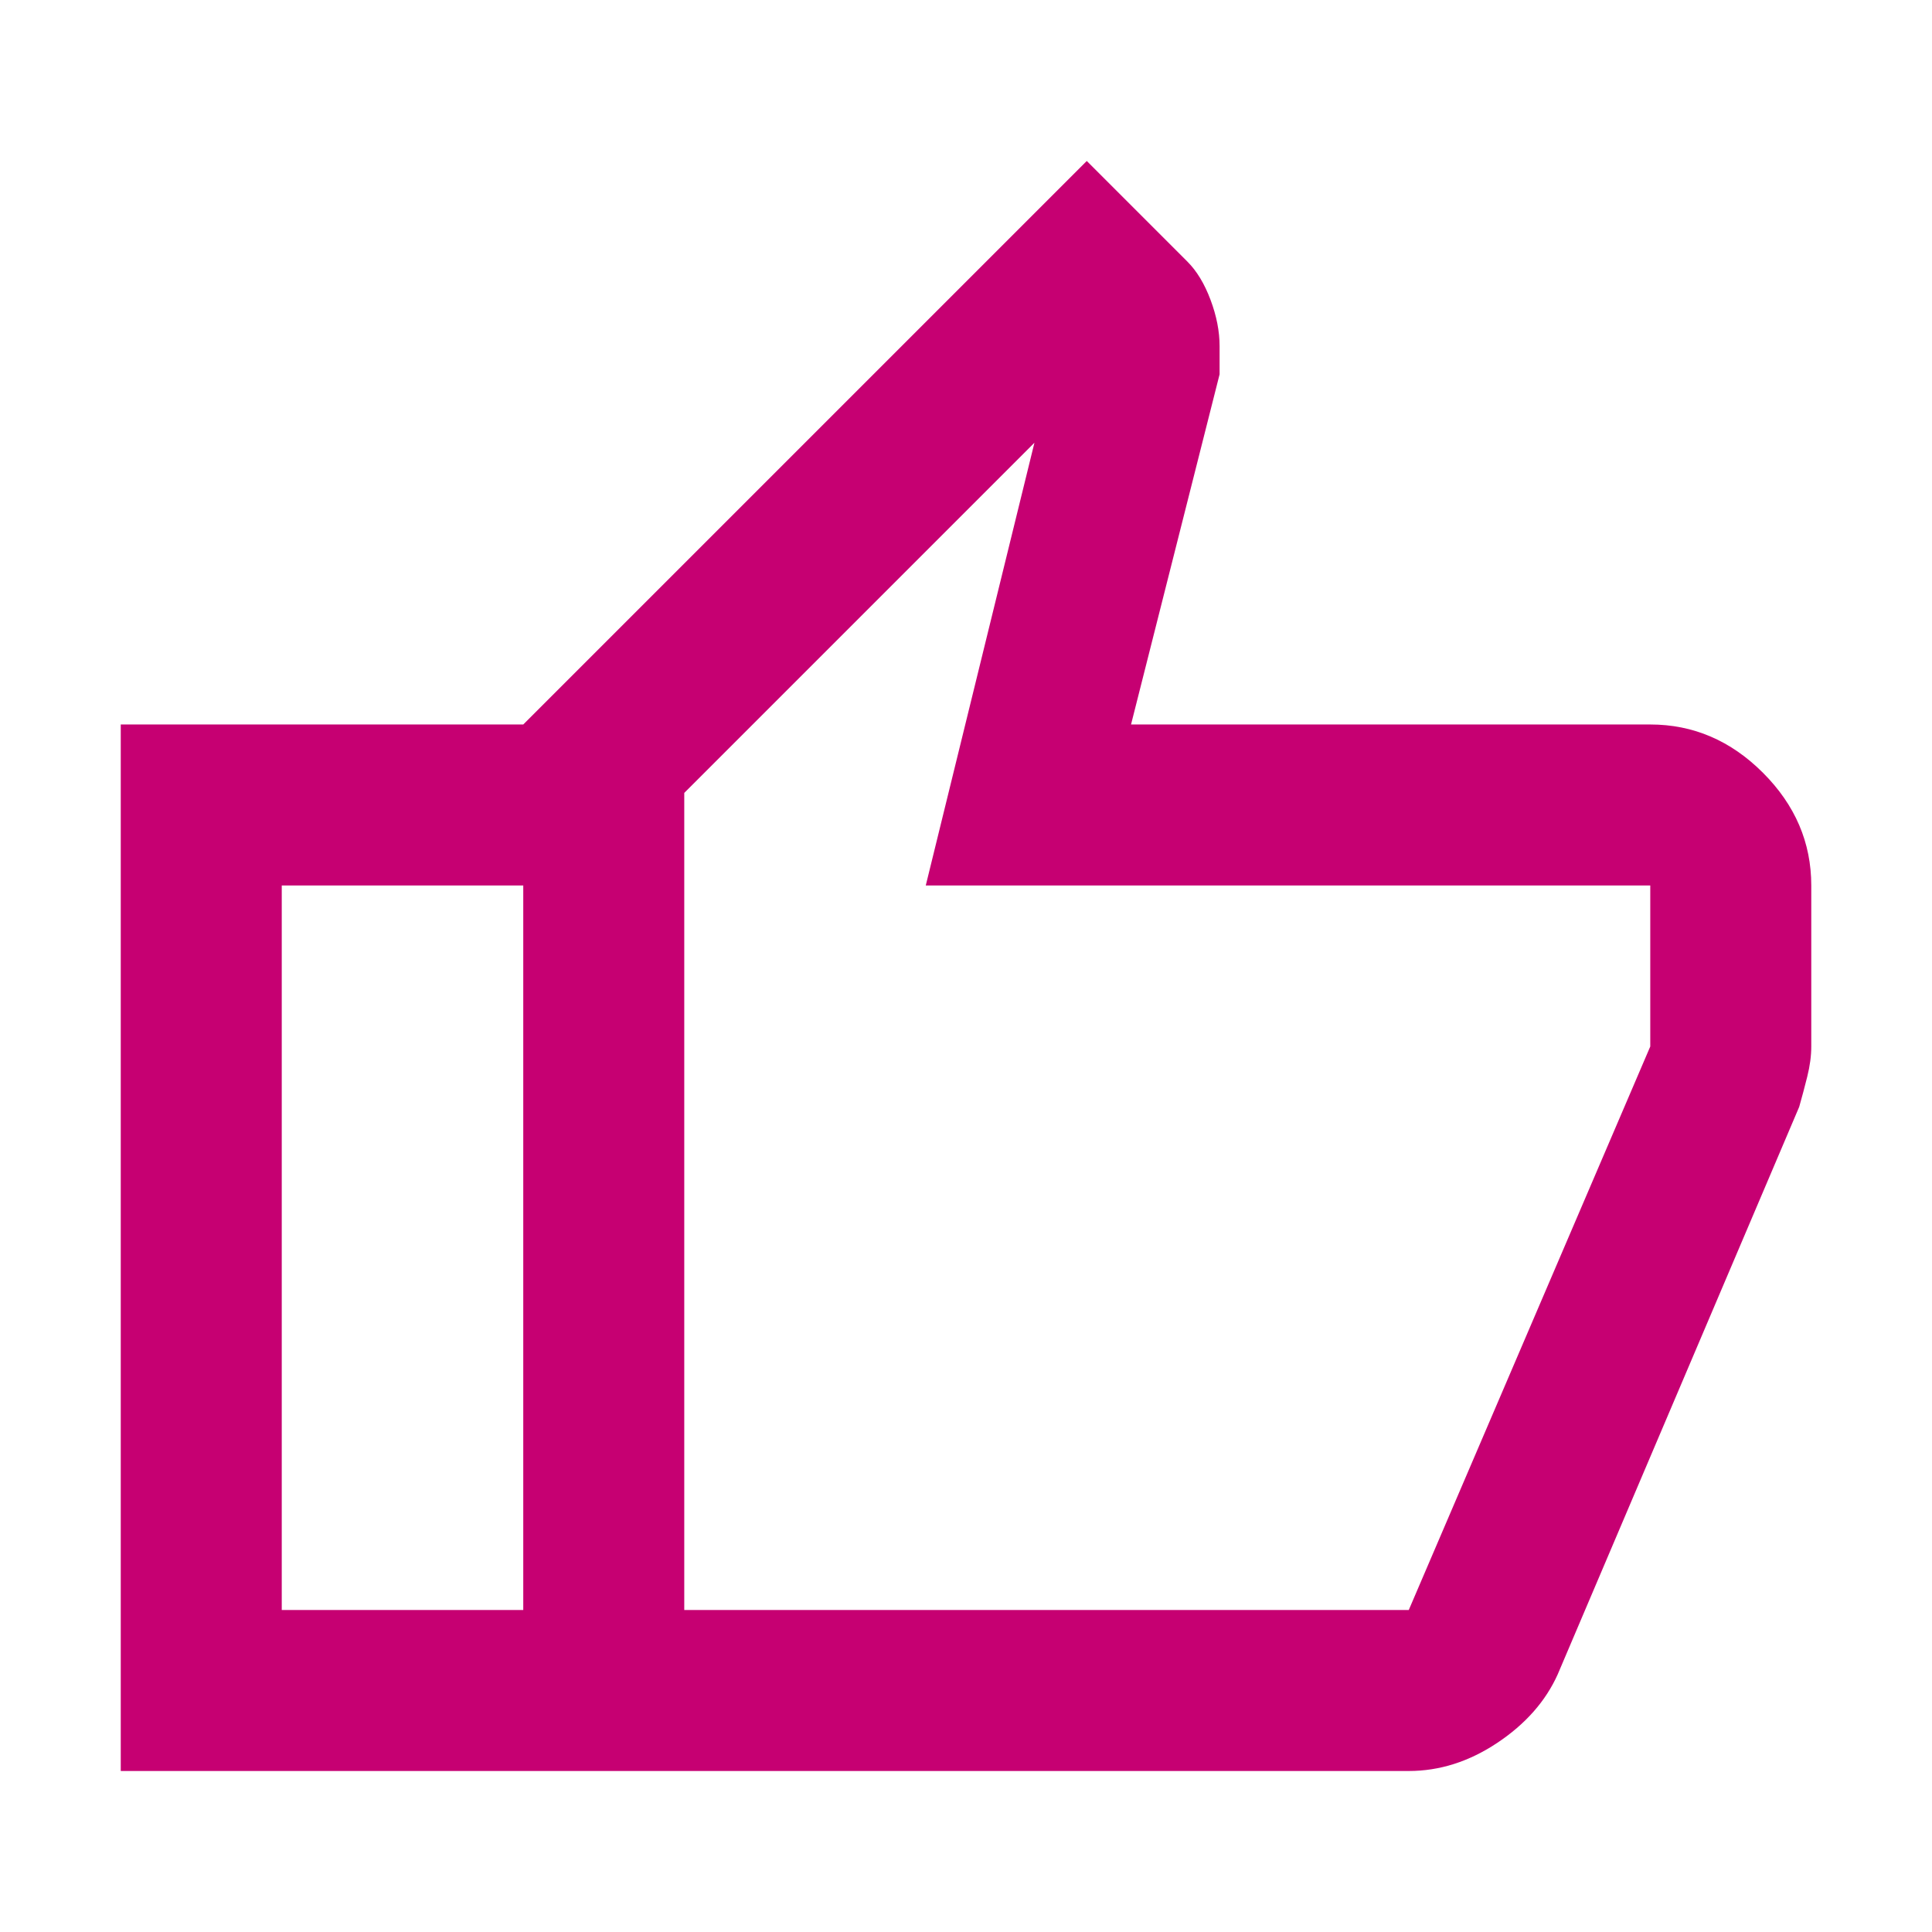
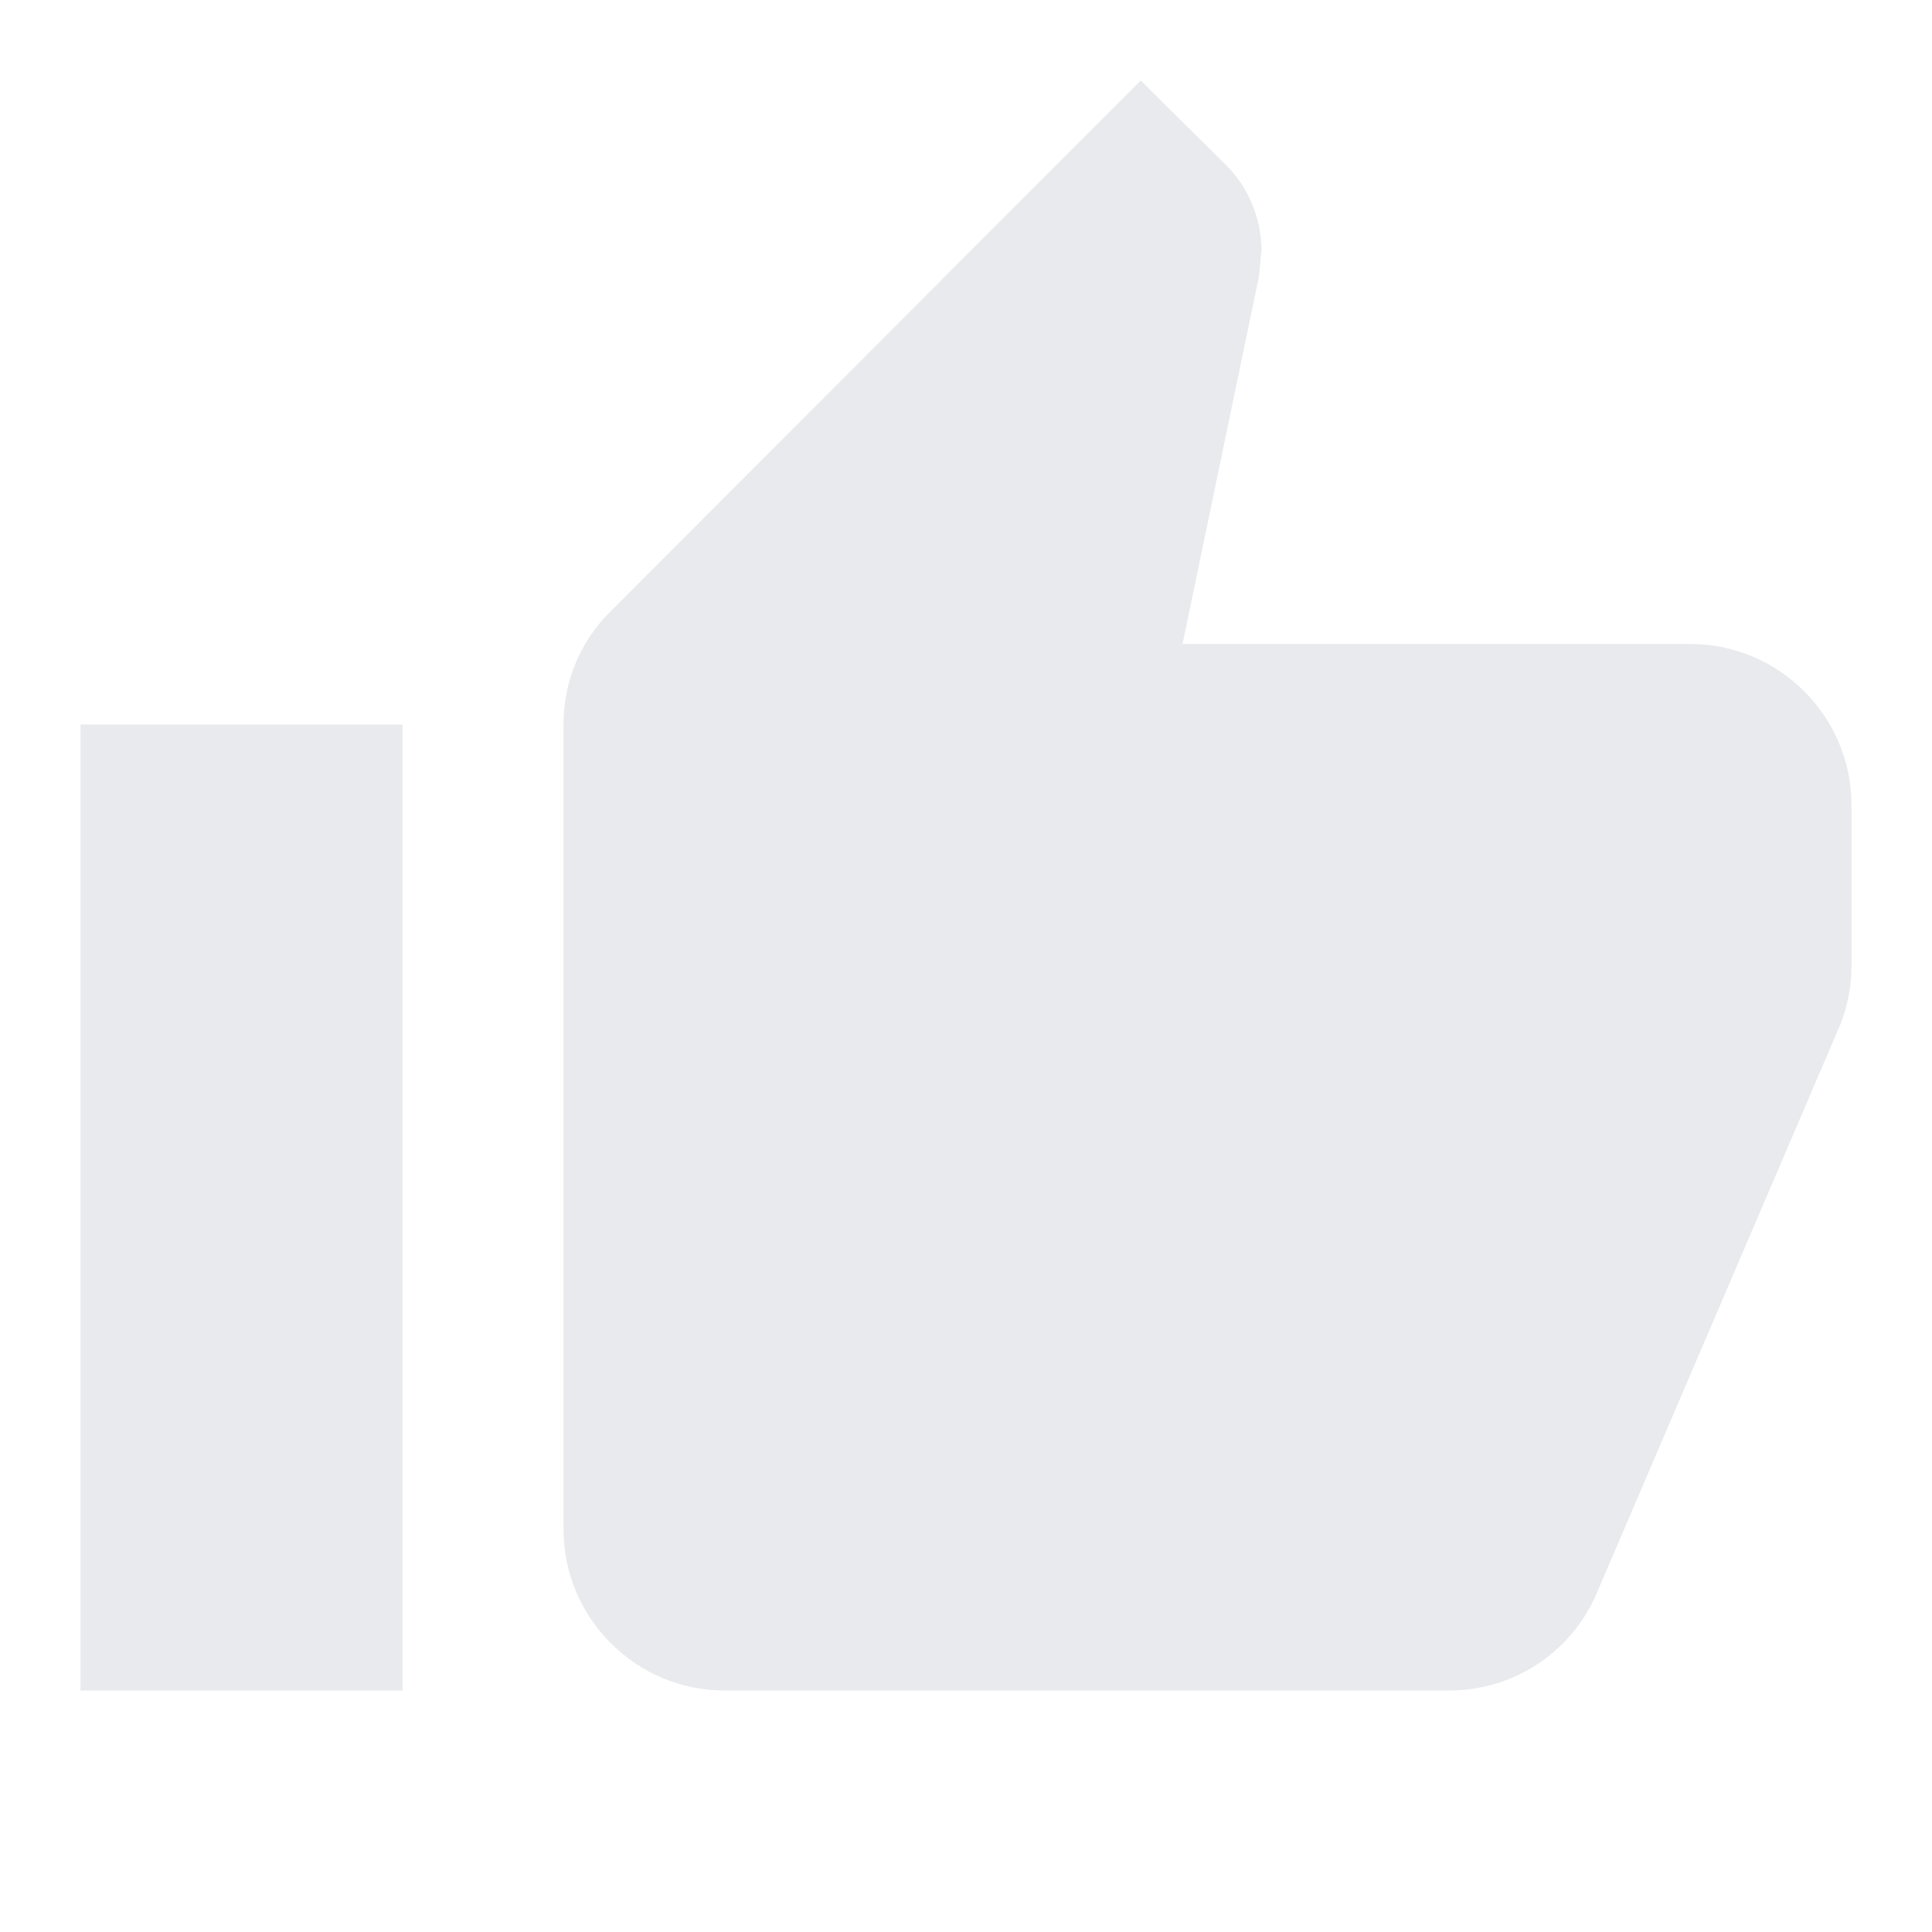
- <svg xmlns="http://www.w3.org/2000/svg" version="1.1" width="24px" height="24px" viewBox="0,0,256,256">
-   <g fill="#c60072" fill-rule="nonzero" stroke="none" stroke-width="1" stroke-linecap="butt" stroke-linejoin="miter" stroke-miterlimit="10" stroke-dasharray="" stroke-dashoffset="0" font-family="none" font-weight="none" font-size="none" text-anchor="none" style="mix-blend-mode: normal">
-     <g transform="translate(-5.33333,266.6667) scale(0.26667,0.26667)">
-       <path d="M720,-120h-440v-520l280,-280l50,50c4.667,4.667 8.5,11 11.5,19c3,8 4.5,15.667 4.5,23v14l-44,174h258c21.333,0 40,8 56,24c16,16 24,34.667 24,56v80c0,4.667 -0.667,9.667 -2,15c-1.333,5.333 -2.667,10.333 -4,15l-120,282c-6,13.333 -16,24.667 -30,34c-14,9.333 -28.667,14 -44,14zM360,-200h360l120,-280v-80h-360l54,-220l-174,174zM360,-606v406zM280,-640v80h-120v360h120v80h-200v-520z" />
-     </g>
-   </g>
+ <svg xmlns="http://www.w3.org/2000/svg" height="24px" viewBox="0 0 24 24" width="24px" fill="#e8eaed">
+   <path d="M0 0h24v24H0V0z" fill="none" />
+   <path d="M1 21h4V9H1v12zm22-11c0-1.1-.9-2-2-2h-6.31l.95-4.57.03-.32c0-.41-.17-.79-.44-1.06L14.17 1 7.59 7.59C7.22 7.95 7 8.45 7 9v10c0 1.1.9 2 2 2h9c.83 0 1.54-.5 1.84-1.22l3.02-7.05c.09-.23.14-.47.14-.73v-2z" />
</svg>
